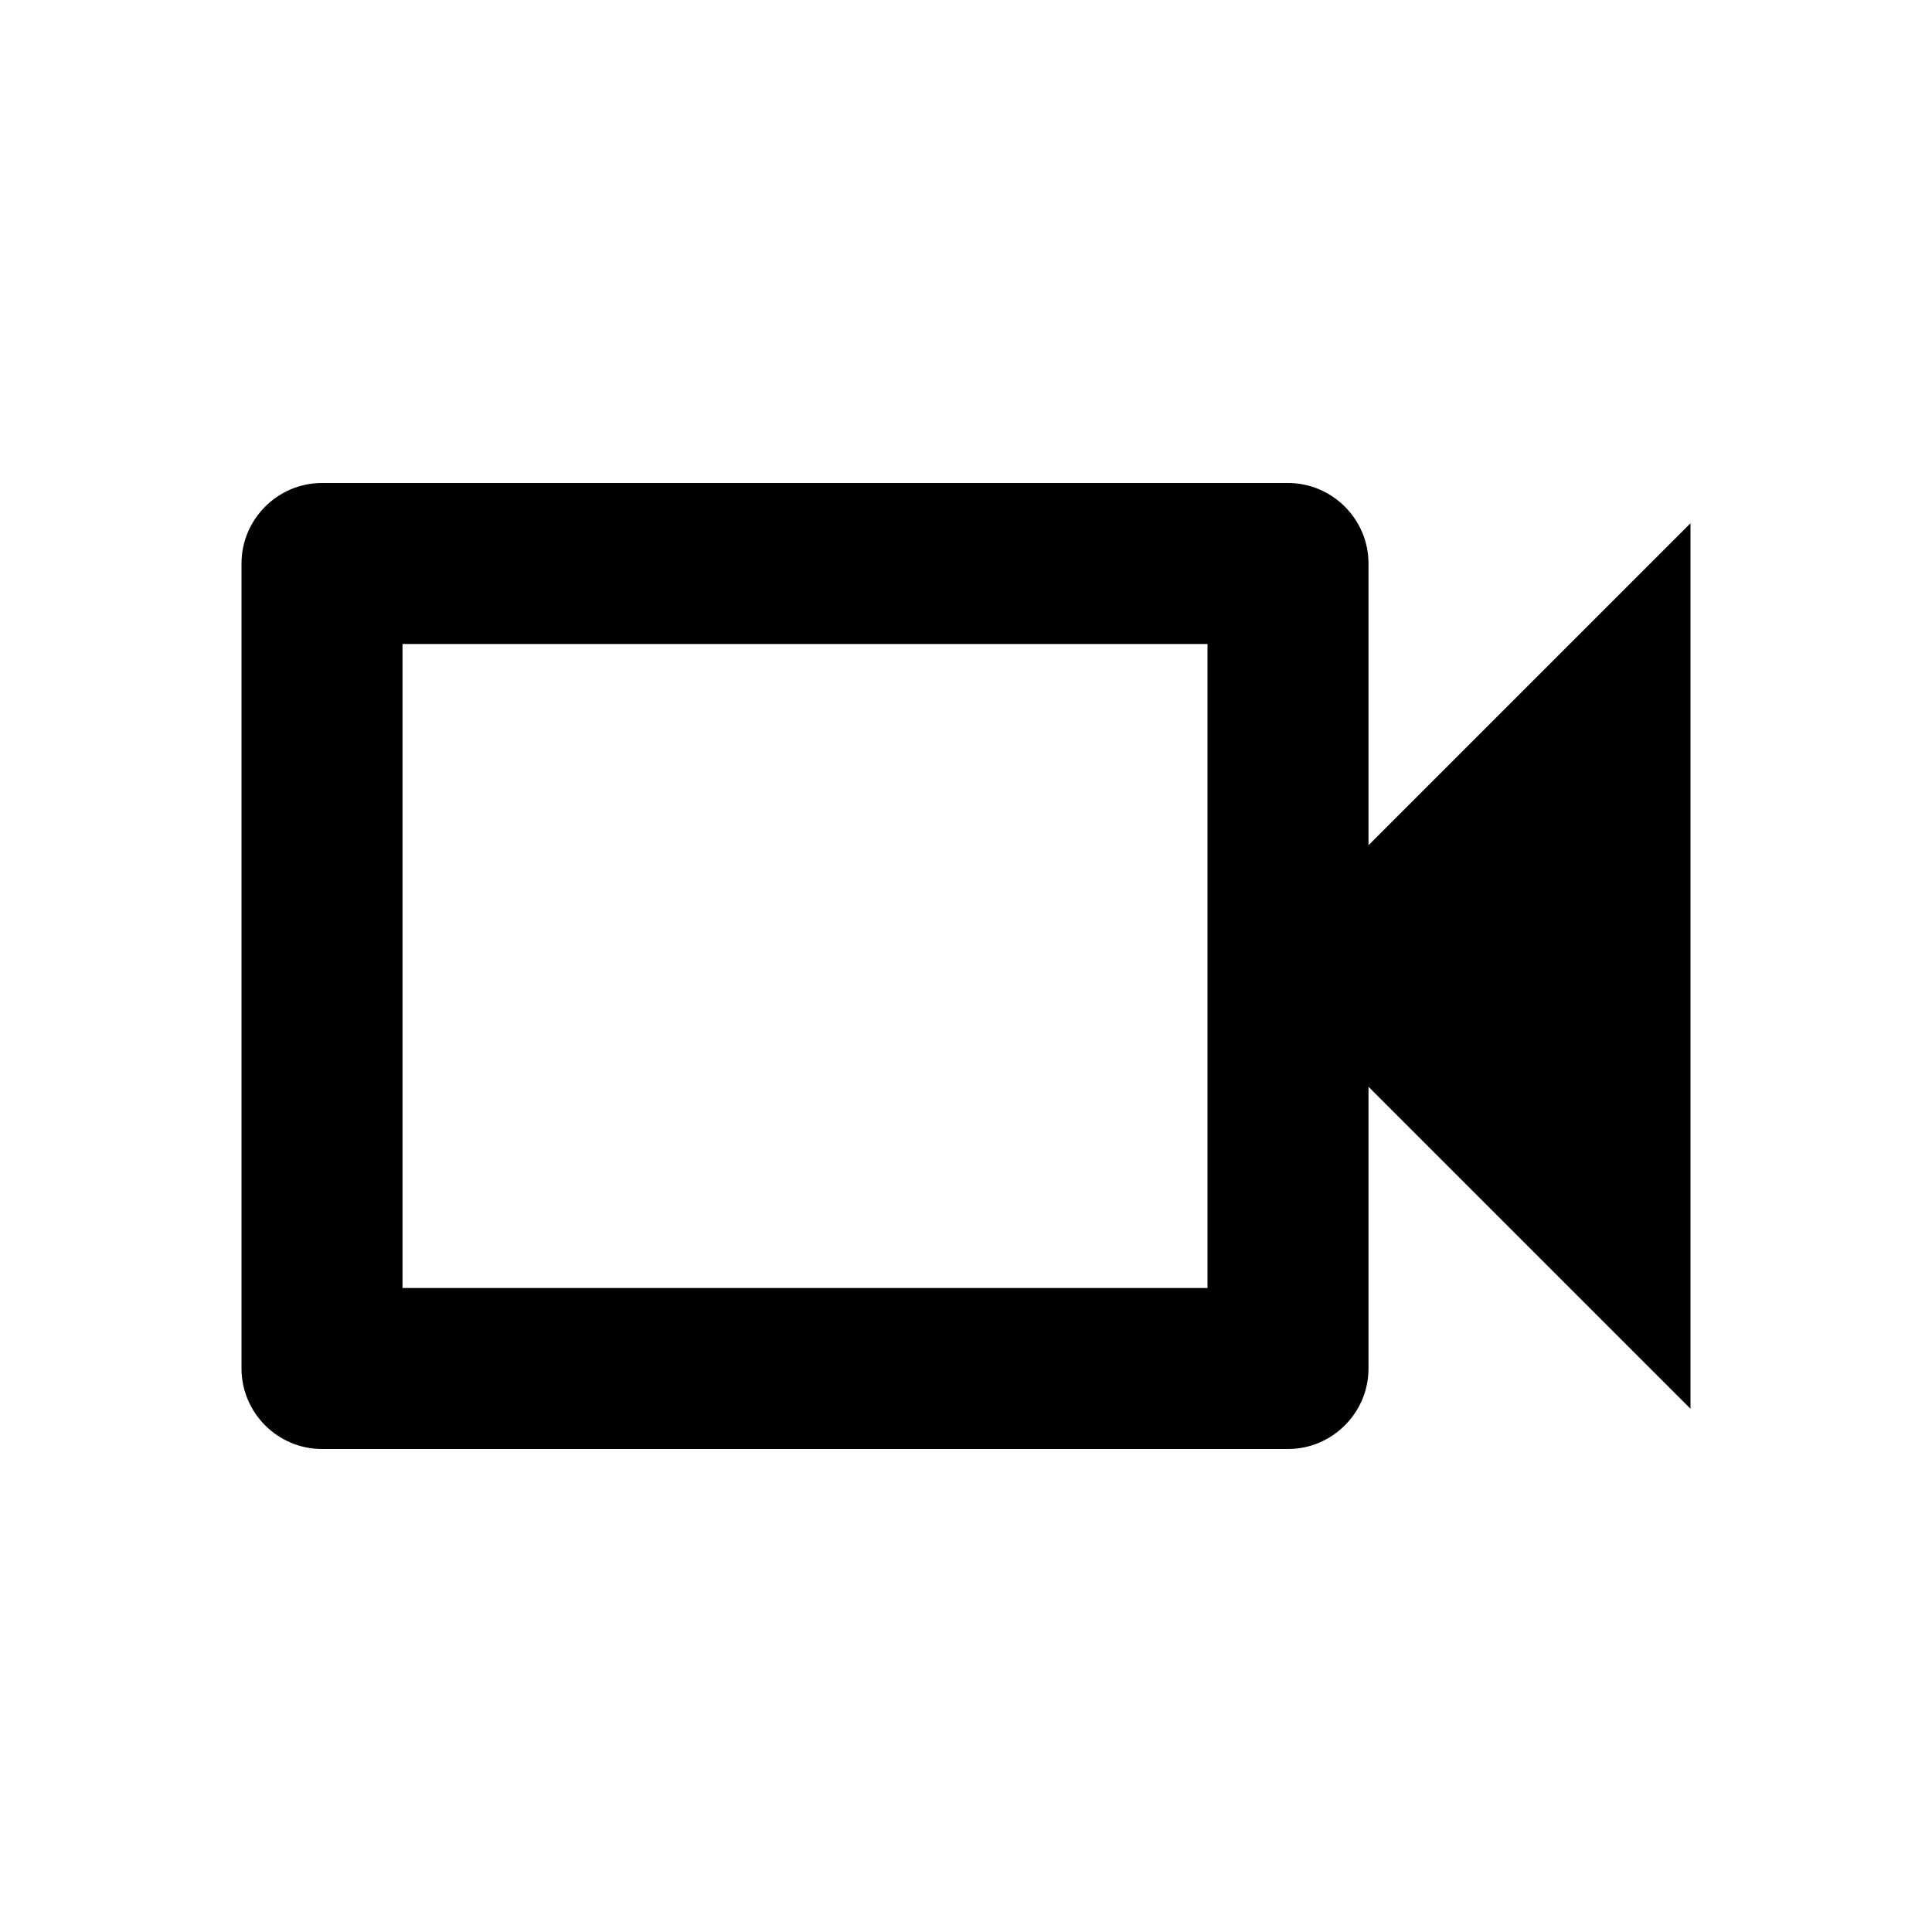
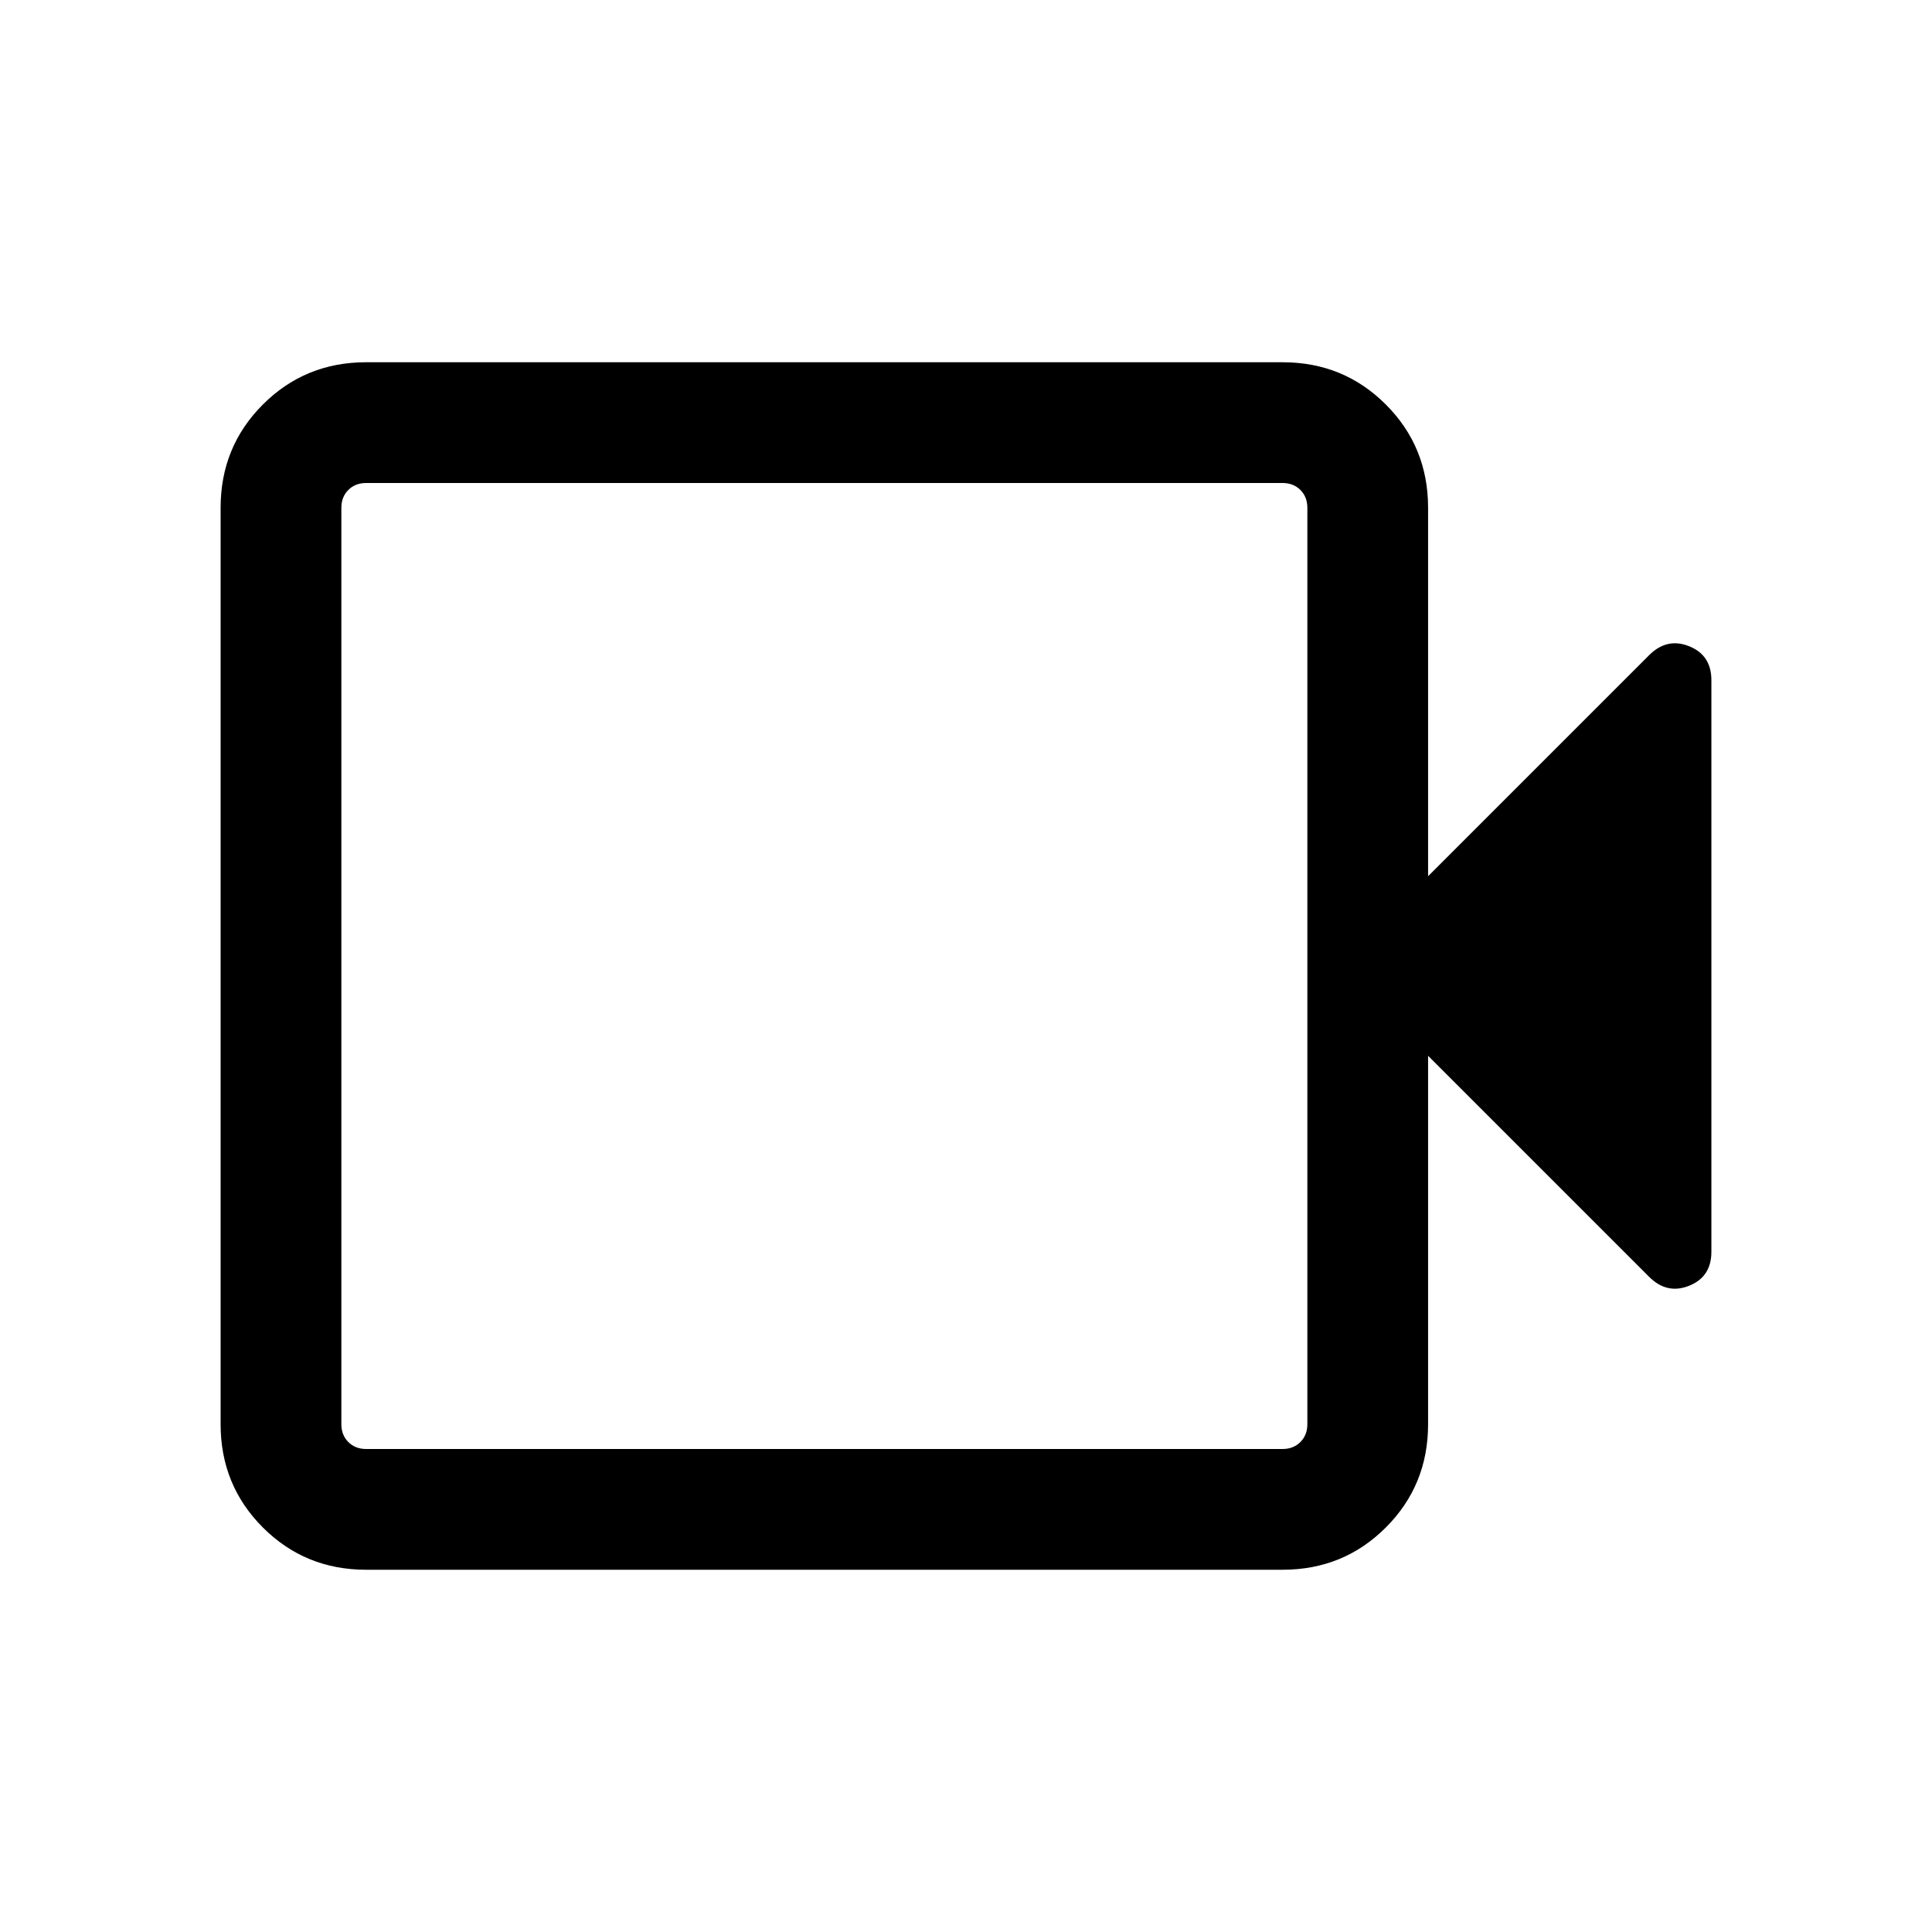
- <svg xmlns="http://www.w3.org/2000/svg" height="24px" viewBox="0 0 24 24" width="24px" fill="#000000">
-   <path d="M0 0h24v24H0V0z" fill="none" />
-   <path d="M15 8v8H5V8h10m1-2H4c-.55 0-1 .45-1 1v10c0 .55.45 1 1 1h12c.55 0 1-.45 1-1v-3.5l4 4v-11l-4 4V7c0-.55-.45-1-1-1z" />
+ <svg xmlns="http://www.w3.org/2000/svg" height="24" viewBox="0 -960 960 960" width="24">
+   <path d="M181.92-180q-30.3 0-51.3-21-21-21-21-51.31v-455.38q0-30.31 21-51.31 21-21 51.3-21h455.39q30.3 0 51.3 21 21 21 21 51.31v183.08l109.85-109.85q8.85-8.85 19.88-4.42 11.04 4.42 11.04 16.88v284q0 12.46-11.04 16.88-11.03 4.43-19.88-4.42L709.61-435.39v183.08q0 30.31-21 51.31-21 21-51.3 21H181.92Zm0-60h455.39q5.38 0 8.84-3.46 3.47-3.46 3.47-8.85v-455.38q0-5.39-3.47-8.85-3.46-3.46-8.84-3.46H181.92q-5.38 0-8.84 3.46t-3.46 8.85v455.38q0 5.39 3.46 8.85t8.84 3.46Zm-12.3 0v-480 480Z" />
</svg>
